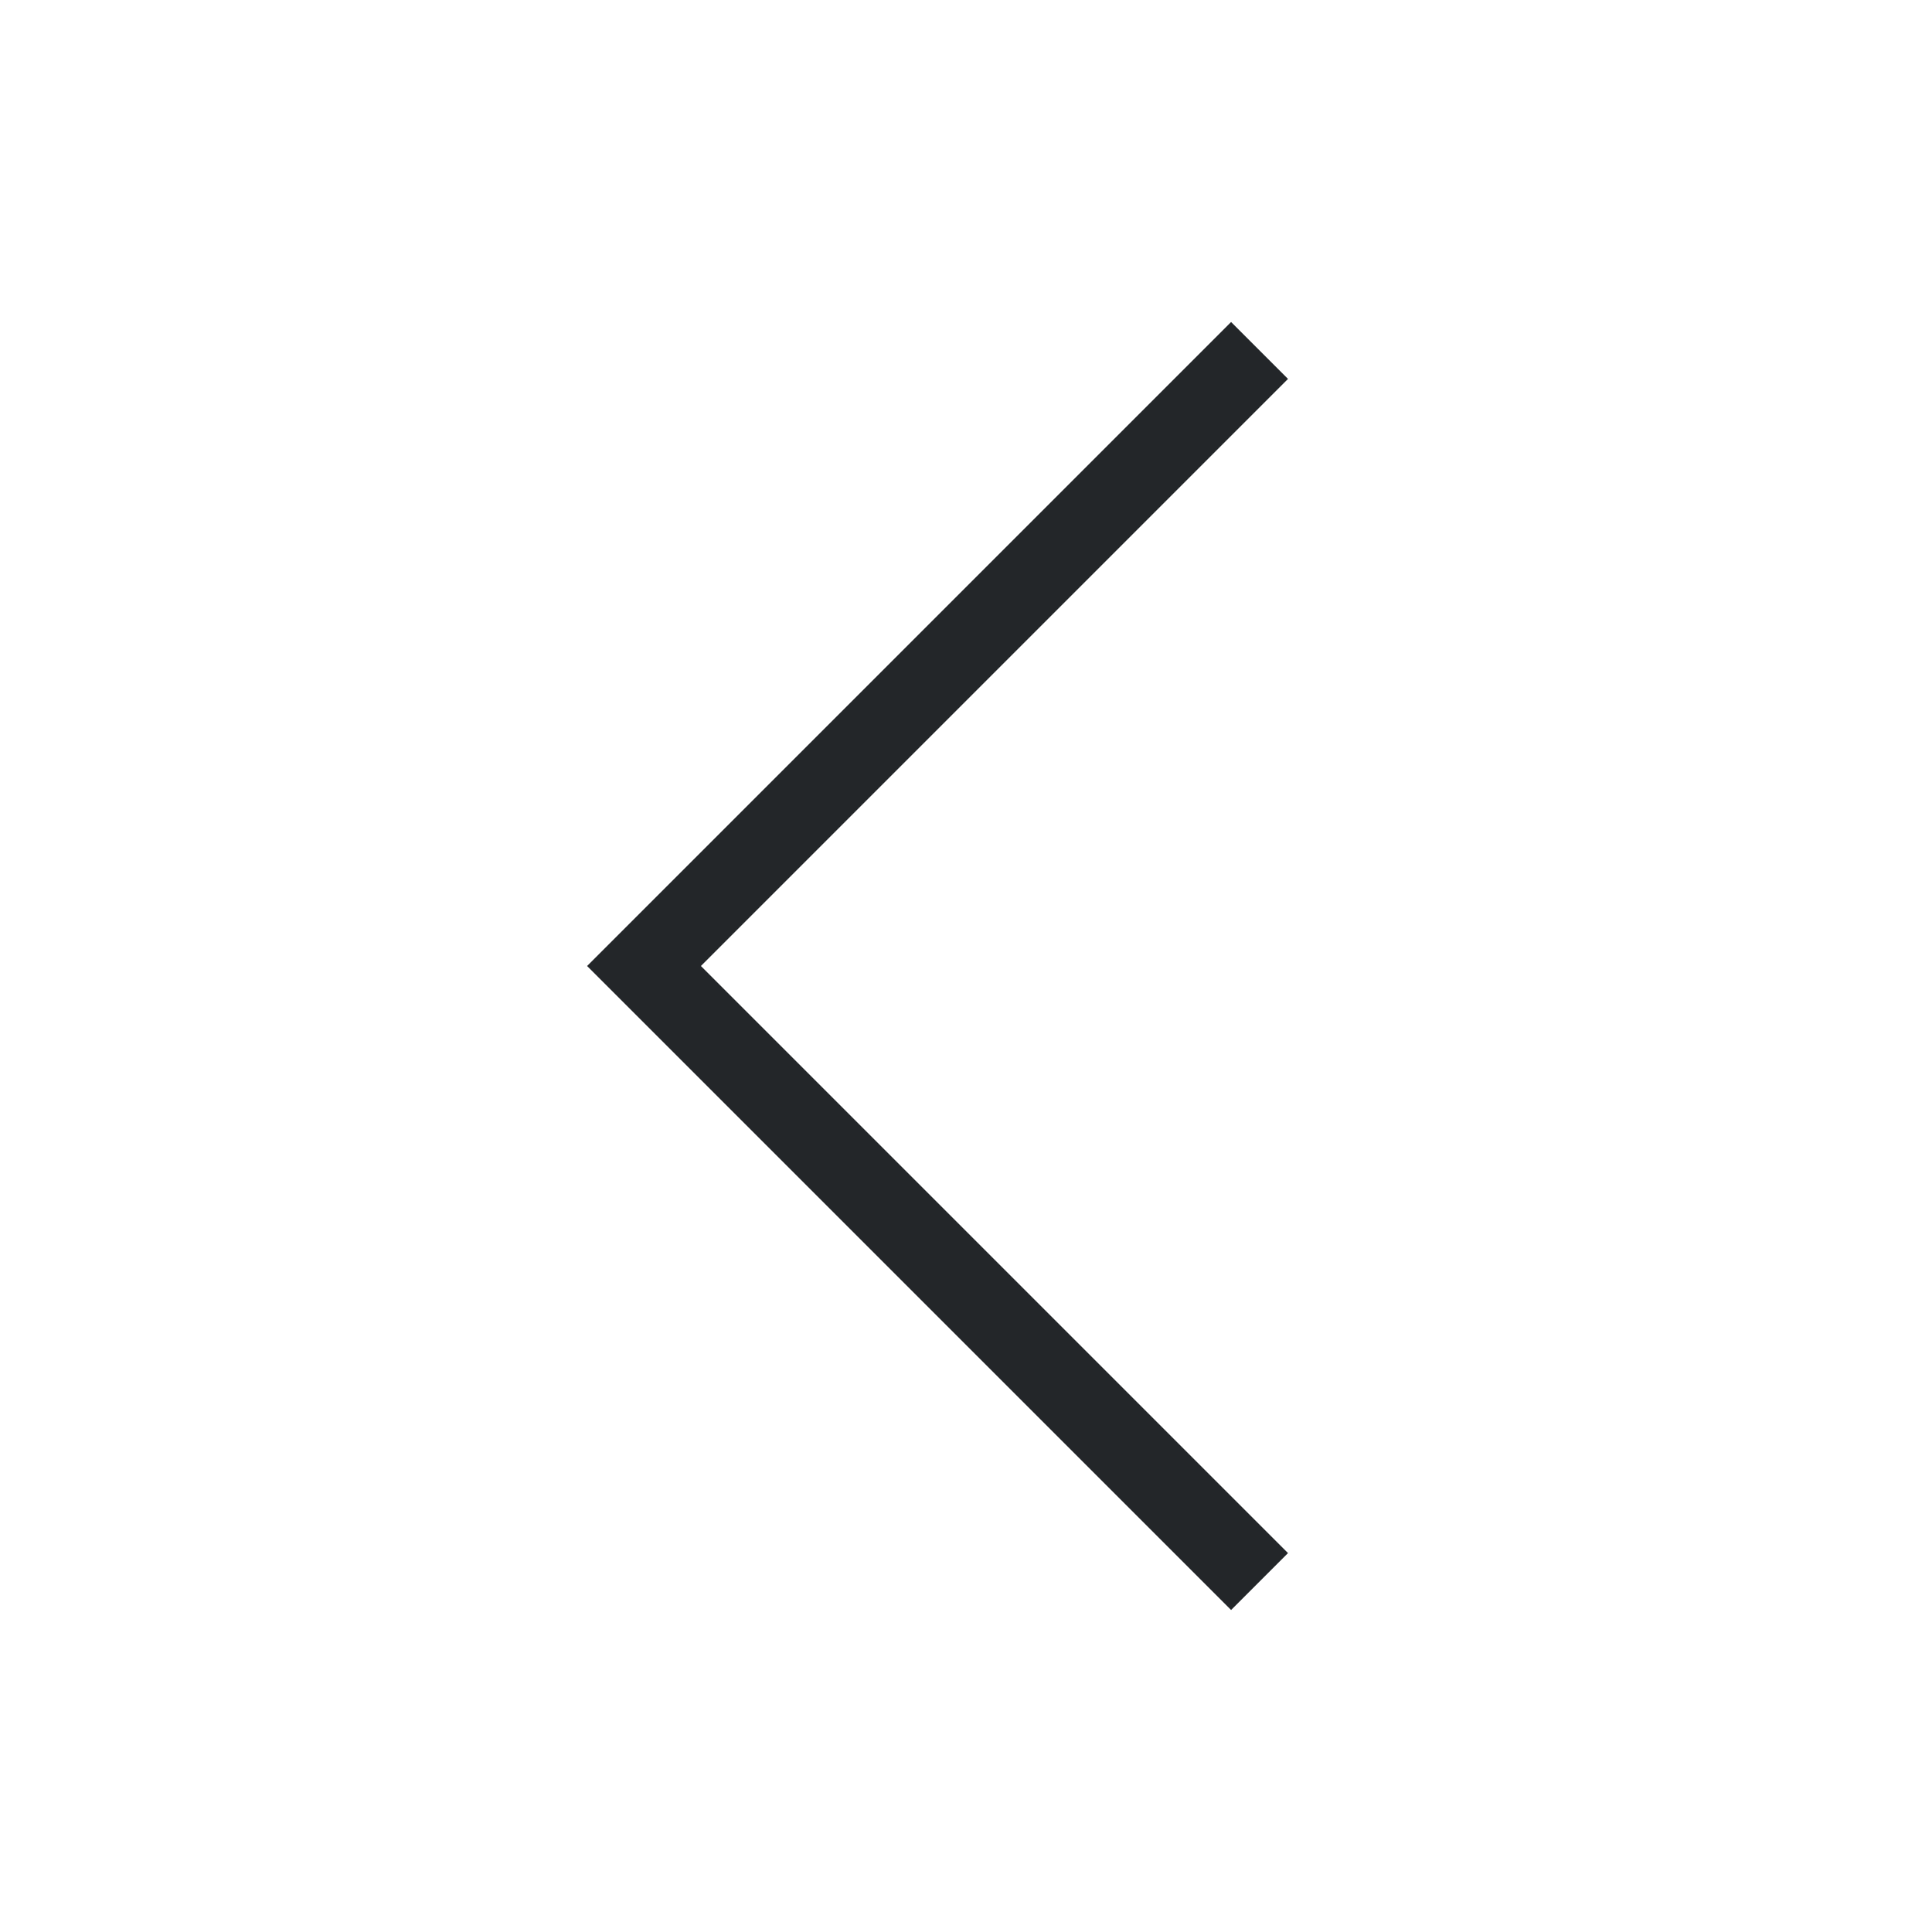
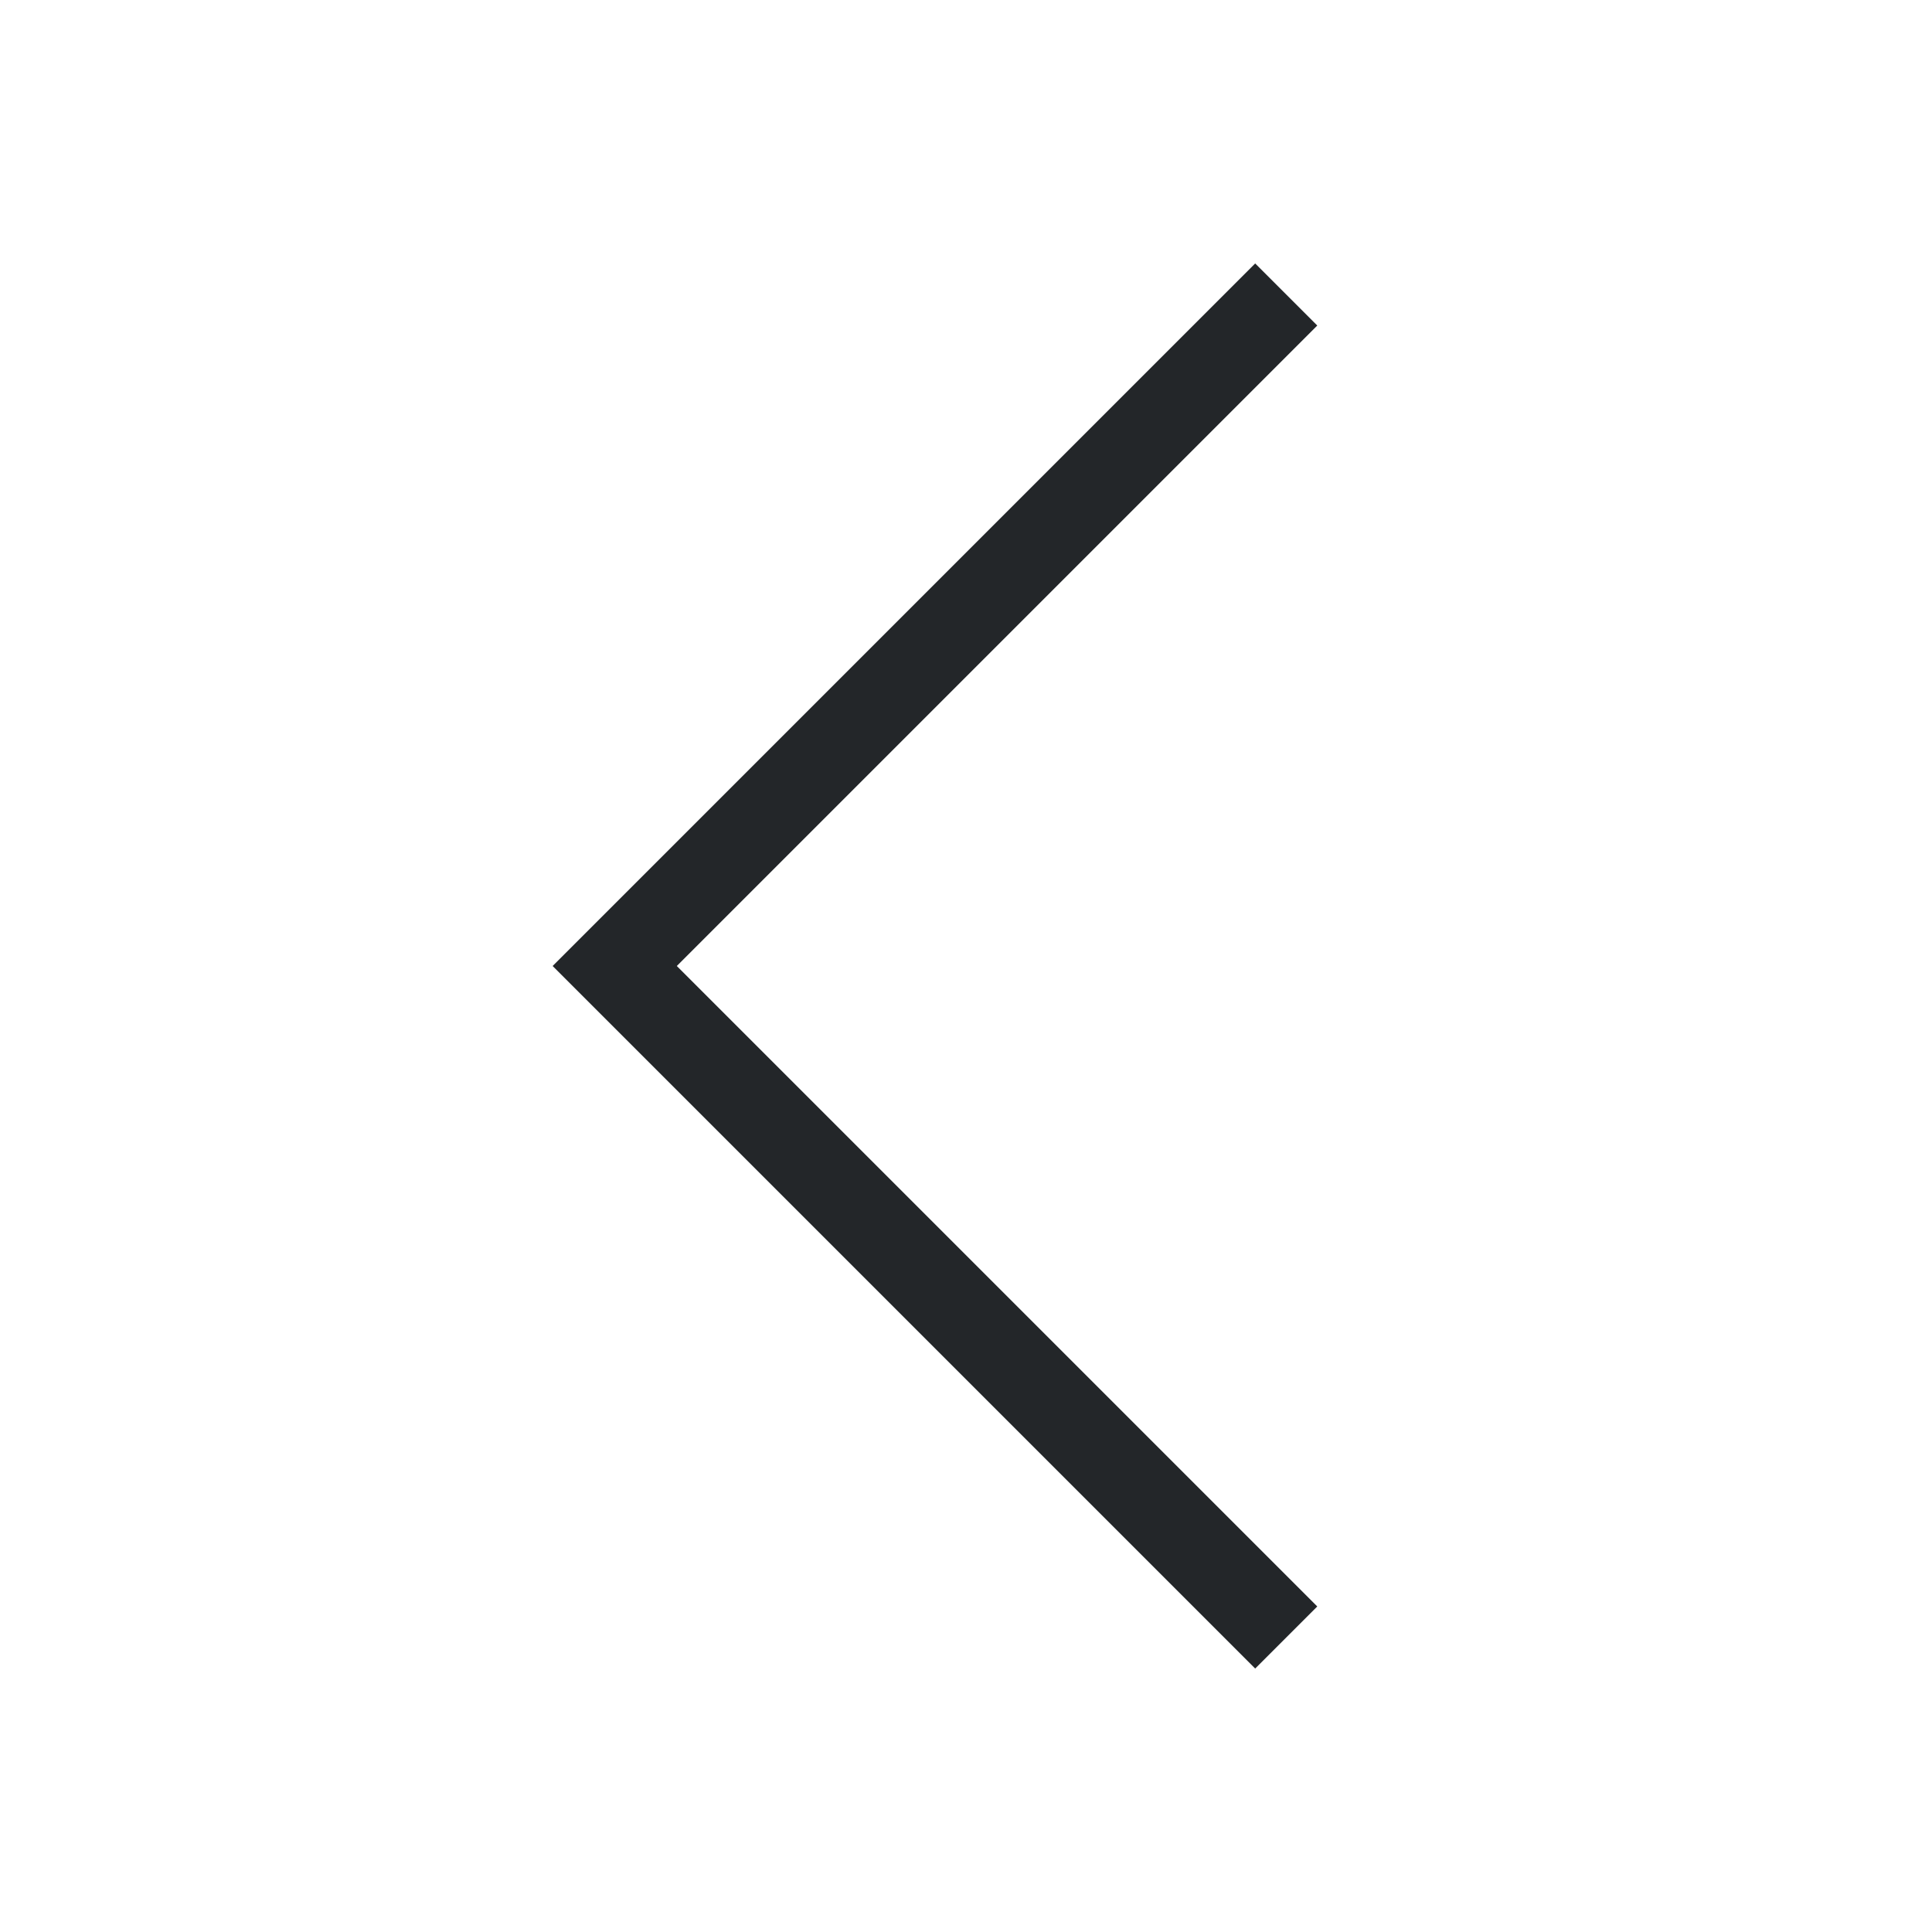
- <svg xmlns="http://www.w3.org/2000/svg" viewBox="0 0 24 24">
+ <svg xmlns="http://www.w3.org/2000/svg" viewBox="0 0 22 22">
  <defs id="defs3051">
    <style type="text/css" id="current-color-scheme">
      .ColorScheme-Text {
        color:#232629;
      }
      </style>
  </defs>
-   <g transform="translate(1,1)">
-     <path style="fill:currentColor;fill-opacity:1;stroke:none" d="m14.293 3l-6.125 6.125-1.875 1.875 1.875 1.875 6.125 6.125.707-.707-6.125-6.125-1.168-1.168 1.168-1.168 6.125-6.125-.707-.707" class="ColorScheme-Text" />
-   </g>
+   <path style="fill:currentColor;fill-opacity:1;stroke:none" d="m14.293 3l-6.125 6.125-1.875 1.875 1.875 1.875 6.125 6.125.707-.707-6.125-6.125-1.168-1.168 1.168-1.168 6.125-6.125-.707-.707" class="ColorScheme-Text" />
</svg>
